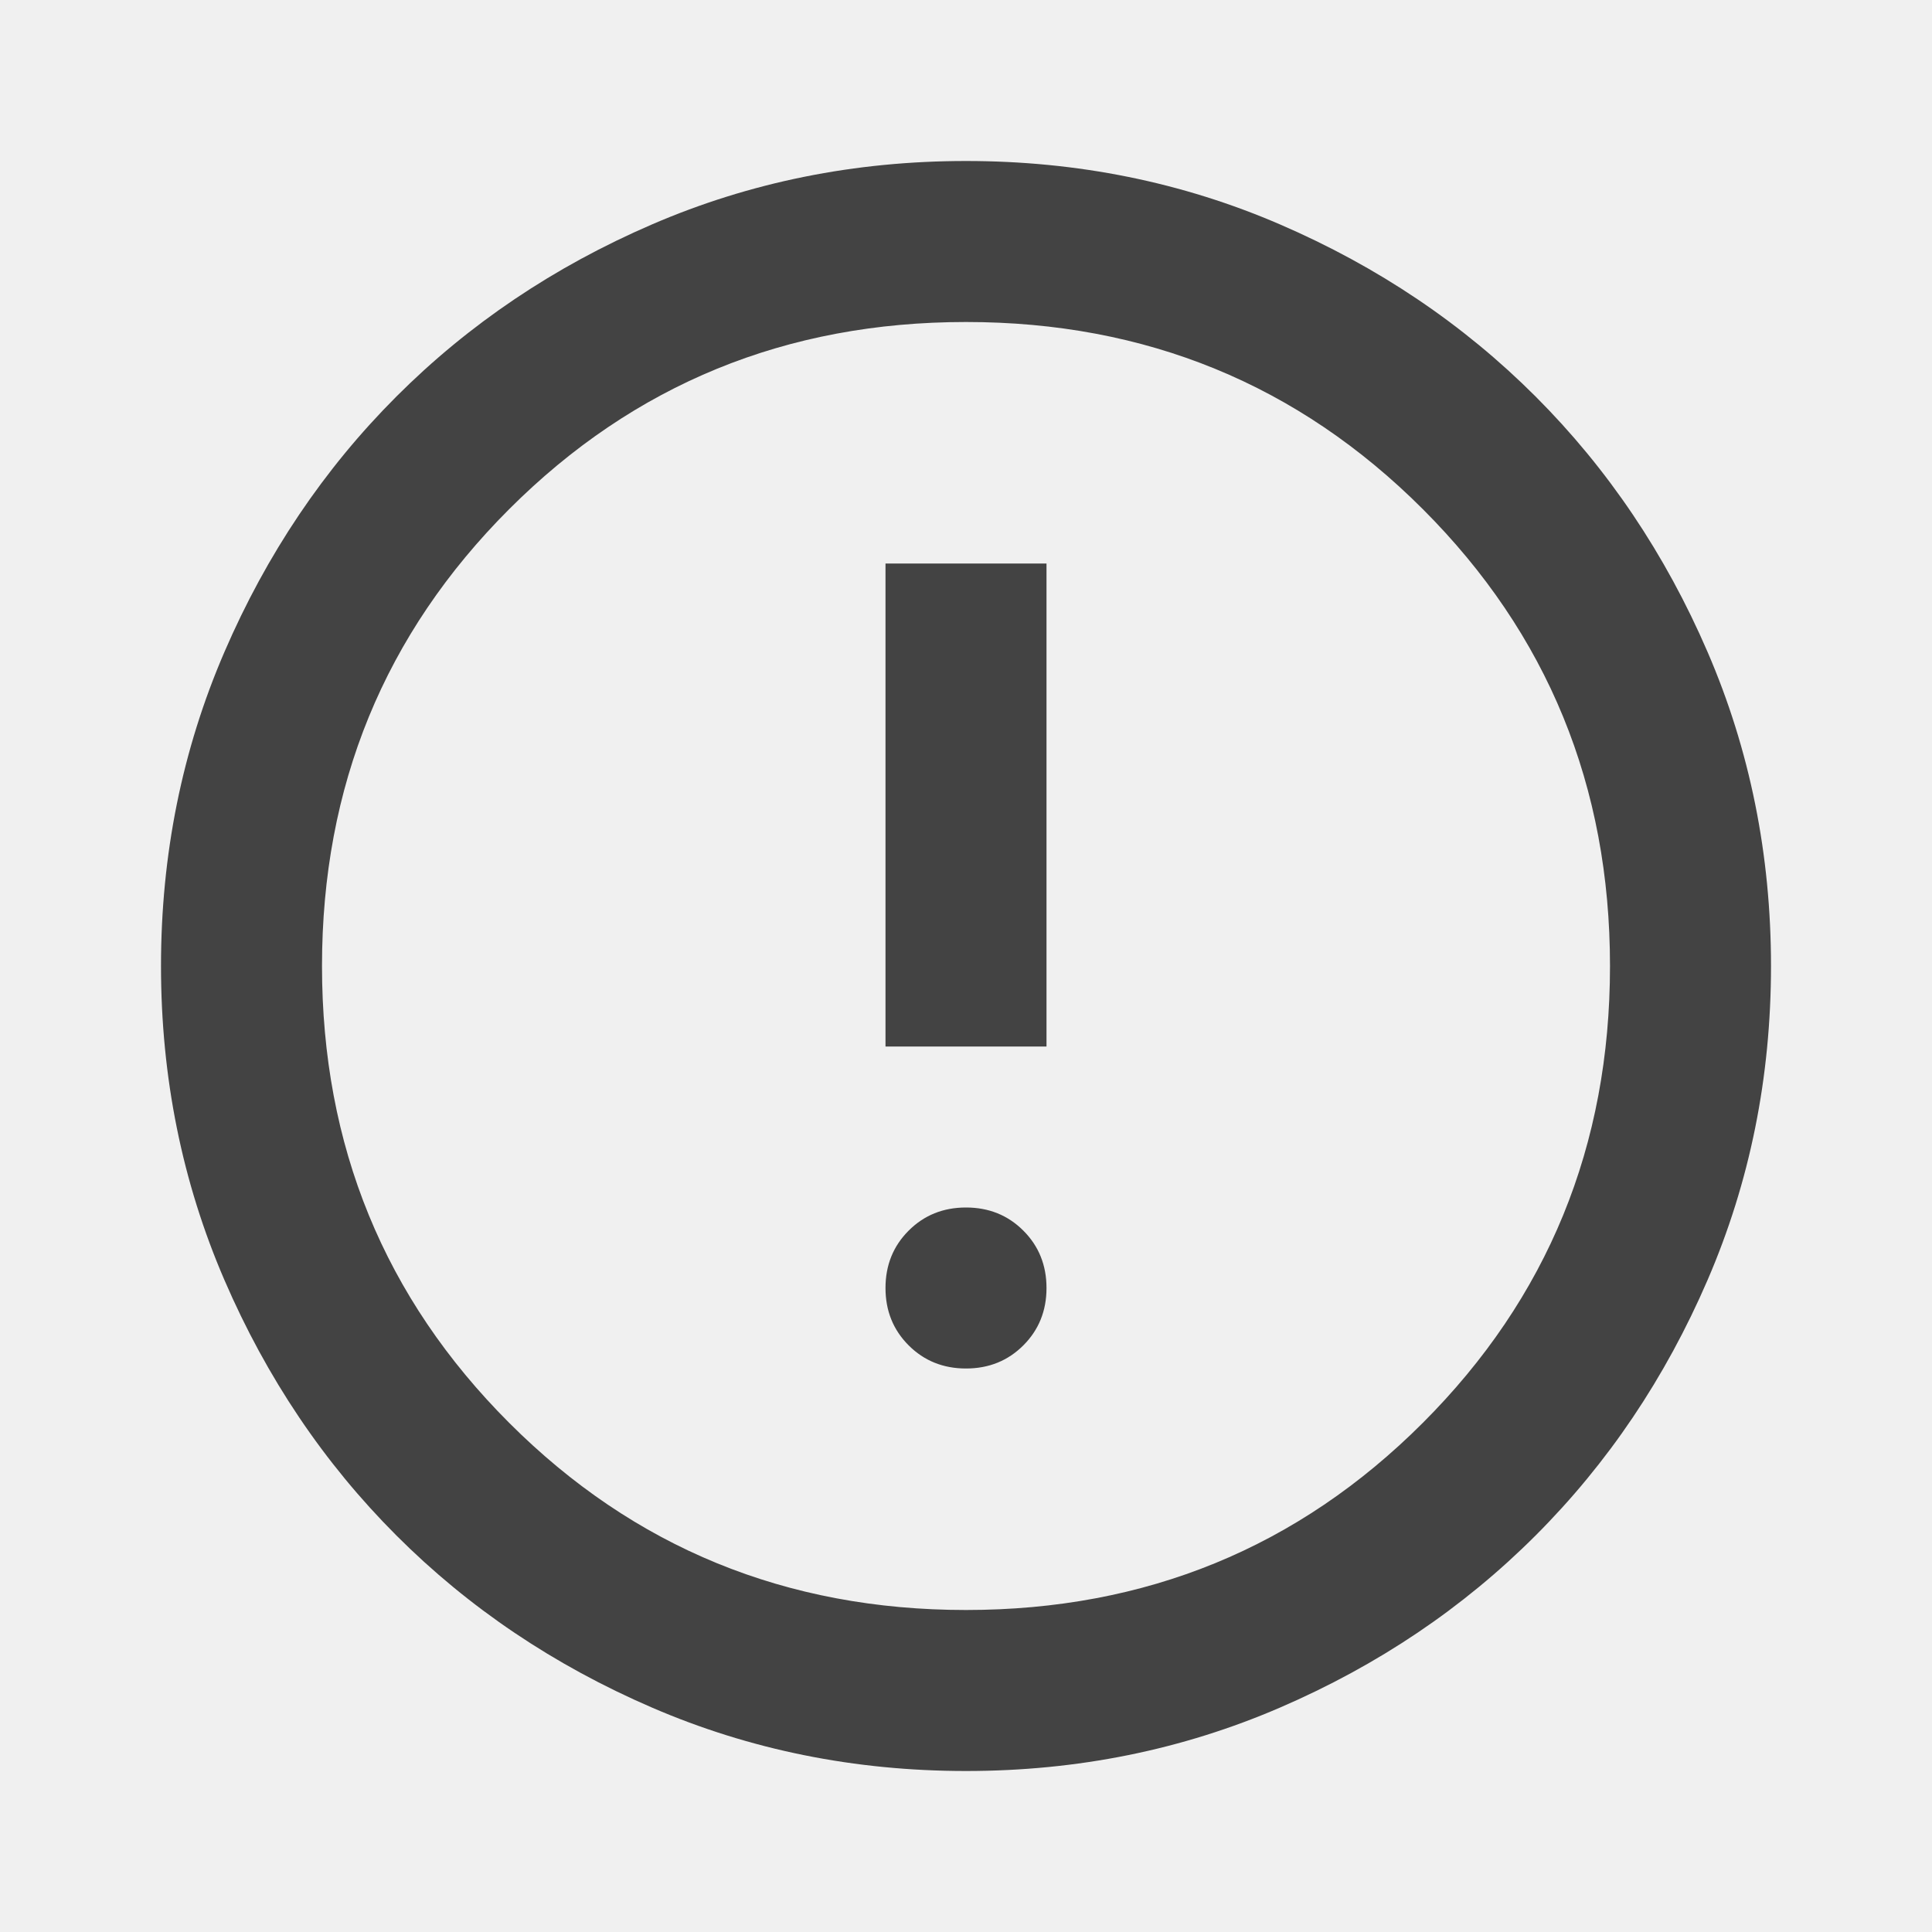
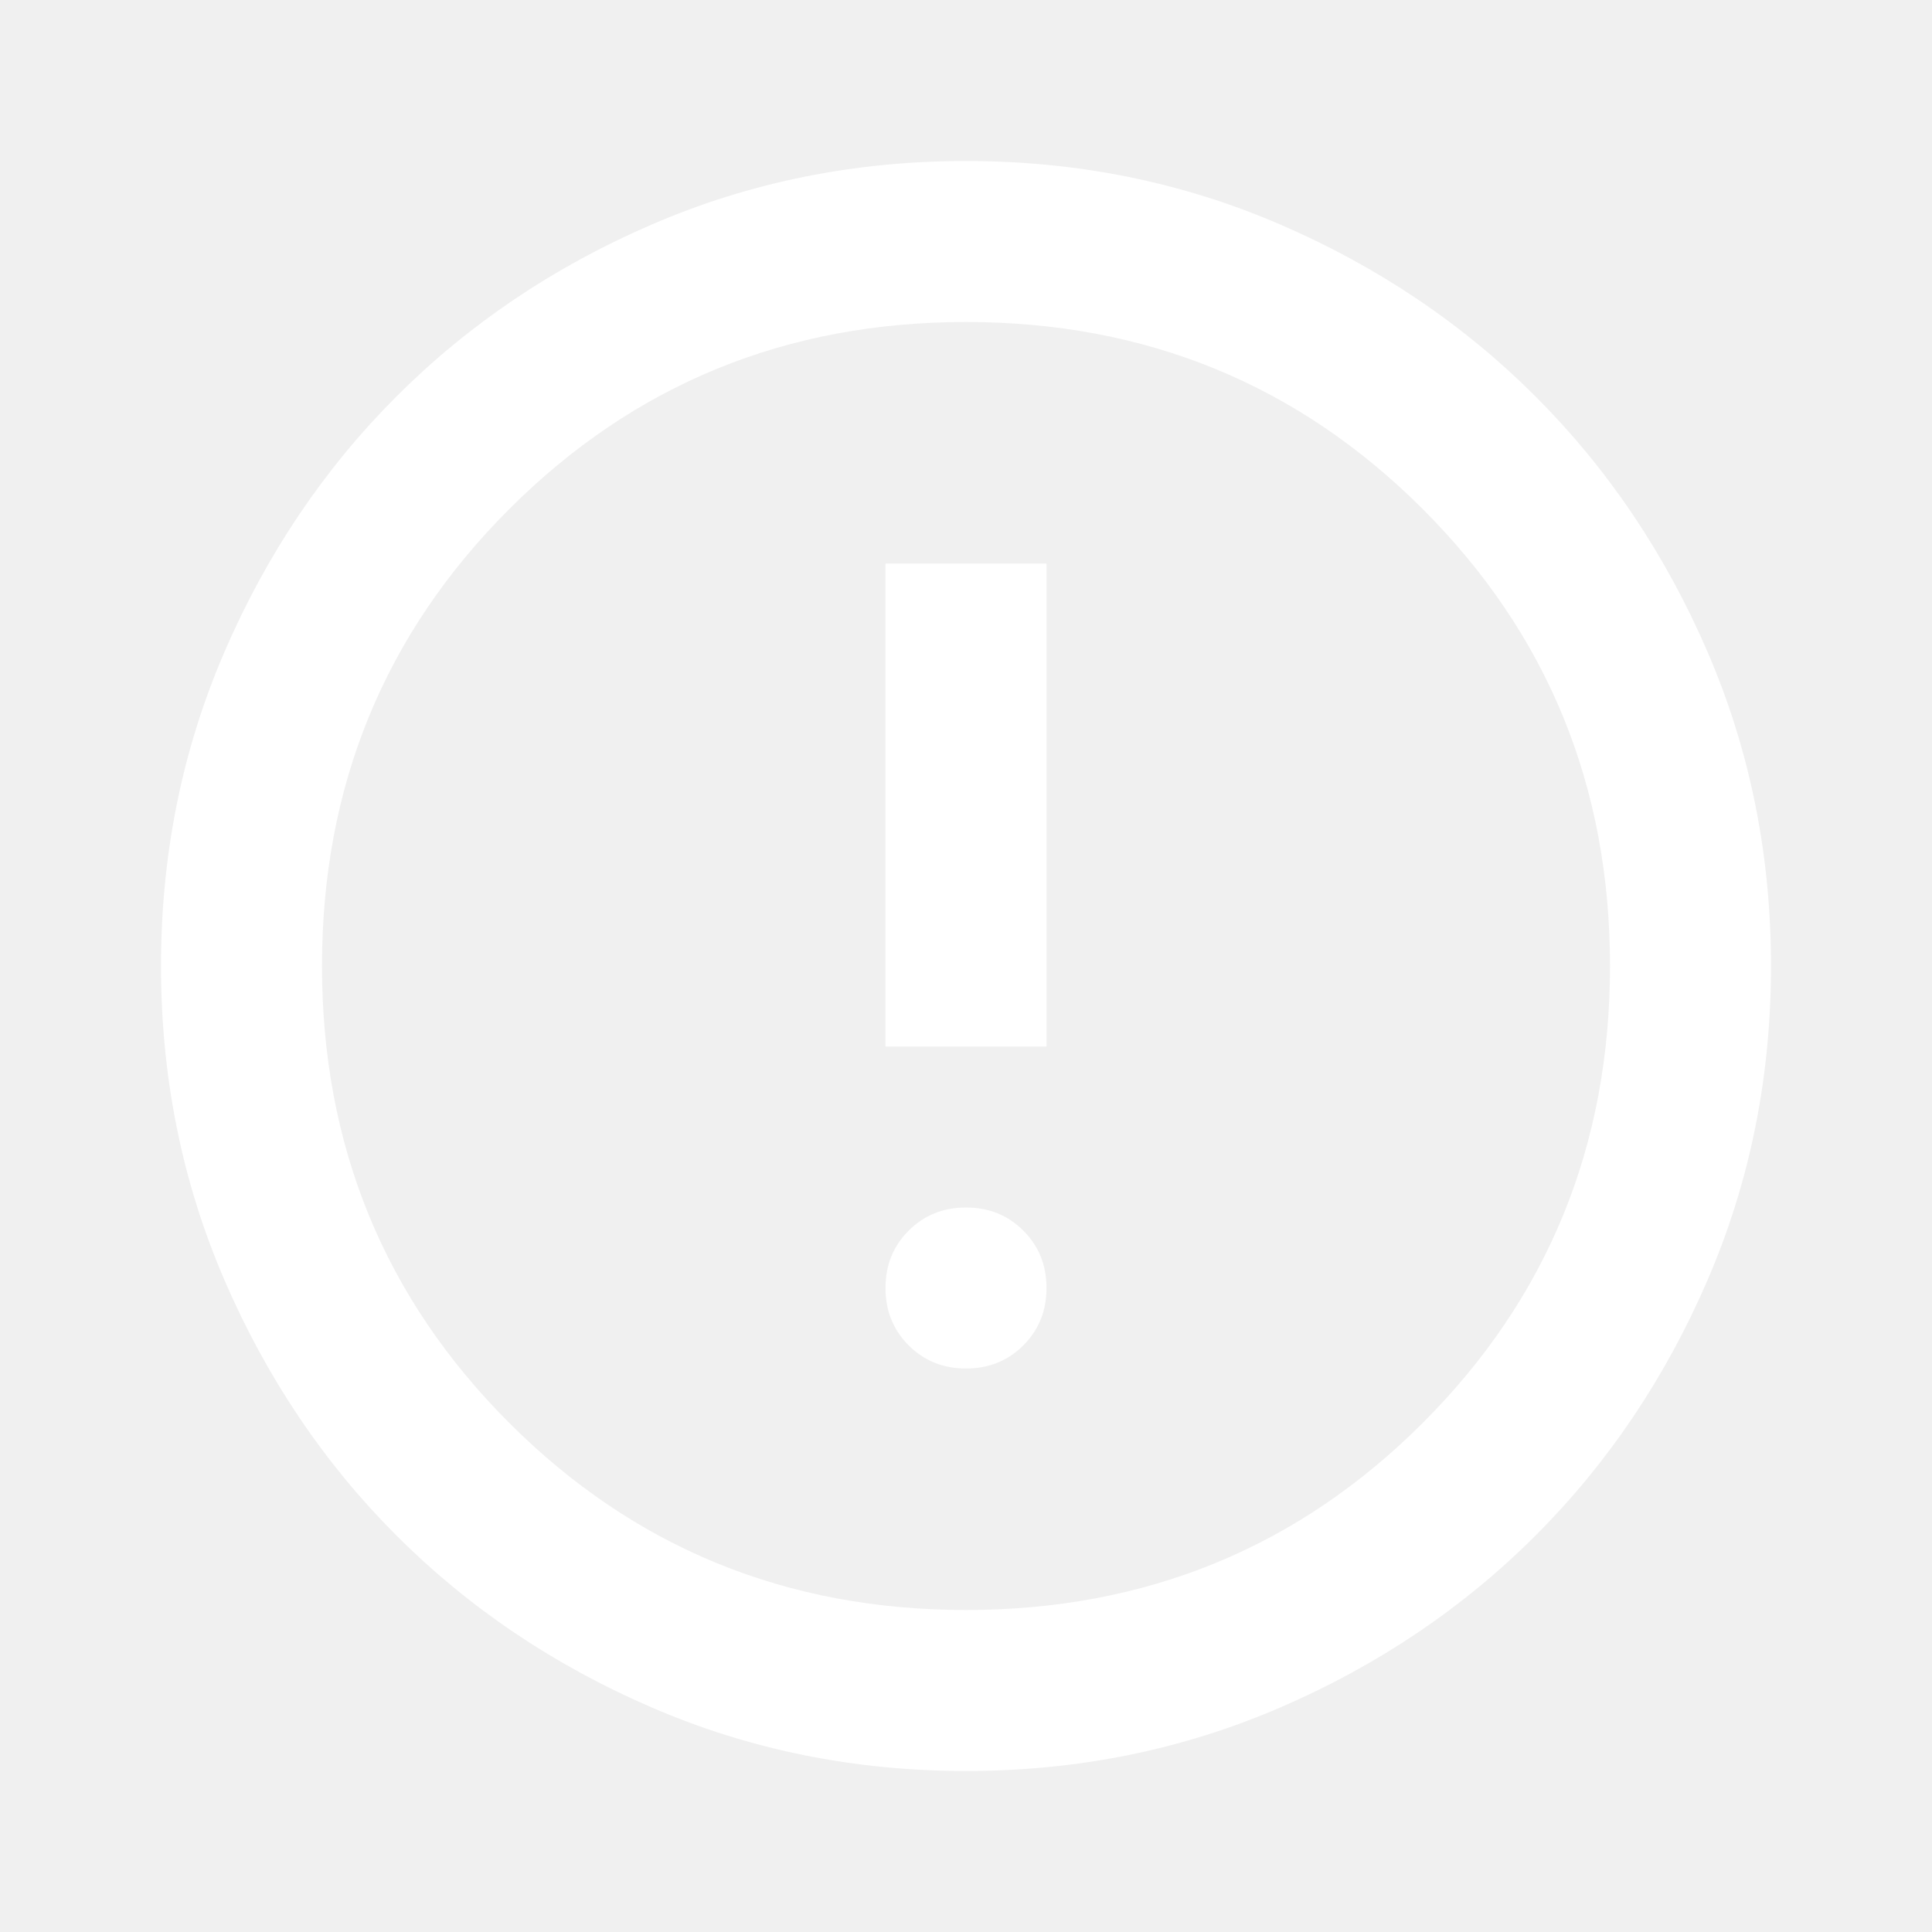
- <svg xmlns="http://www.w3.org/2000/svg" height="24px" viewBox="0 -960 960 960" width="24px" fill="#434343">
+ <svg xmlns="http://www.w3.org/2000/svg" height="24px" viewBox="0 -960 960 960" width="24px" fill="#FFFFFF">
  <path d="M480-280q17 0 28.5-11.5T520-320q0-17-11.5-28.5T480-360q-17 0-28.5 11.5T440-320q0 17 11.5 28.5T480-280Zm-40-160h80v-240h-80v240Zm40 360q-83 0-156-31.5T197-197q-54-54-85.5-127T80-480q0-83 31.5-156T197-763q54-54 127-85.5T480-880q83 0 156 31.5T763-763q54 54 85.5 127T880-480q0 83-31.5 156T763-197q-54 54-127 85.5T480-80Zm0-80q134 0 227-93t93-227q0-134-93-227t-227-93q-134 0-227 93t-93 227q0 134 93 227t227 93Zm0-320Z" />
</svg>
